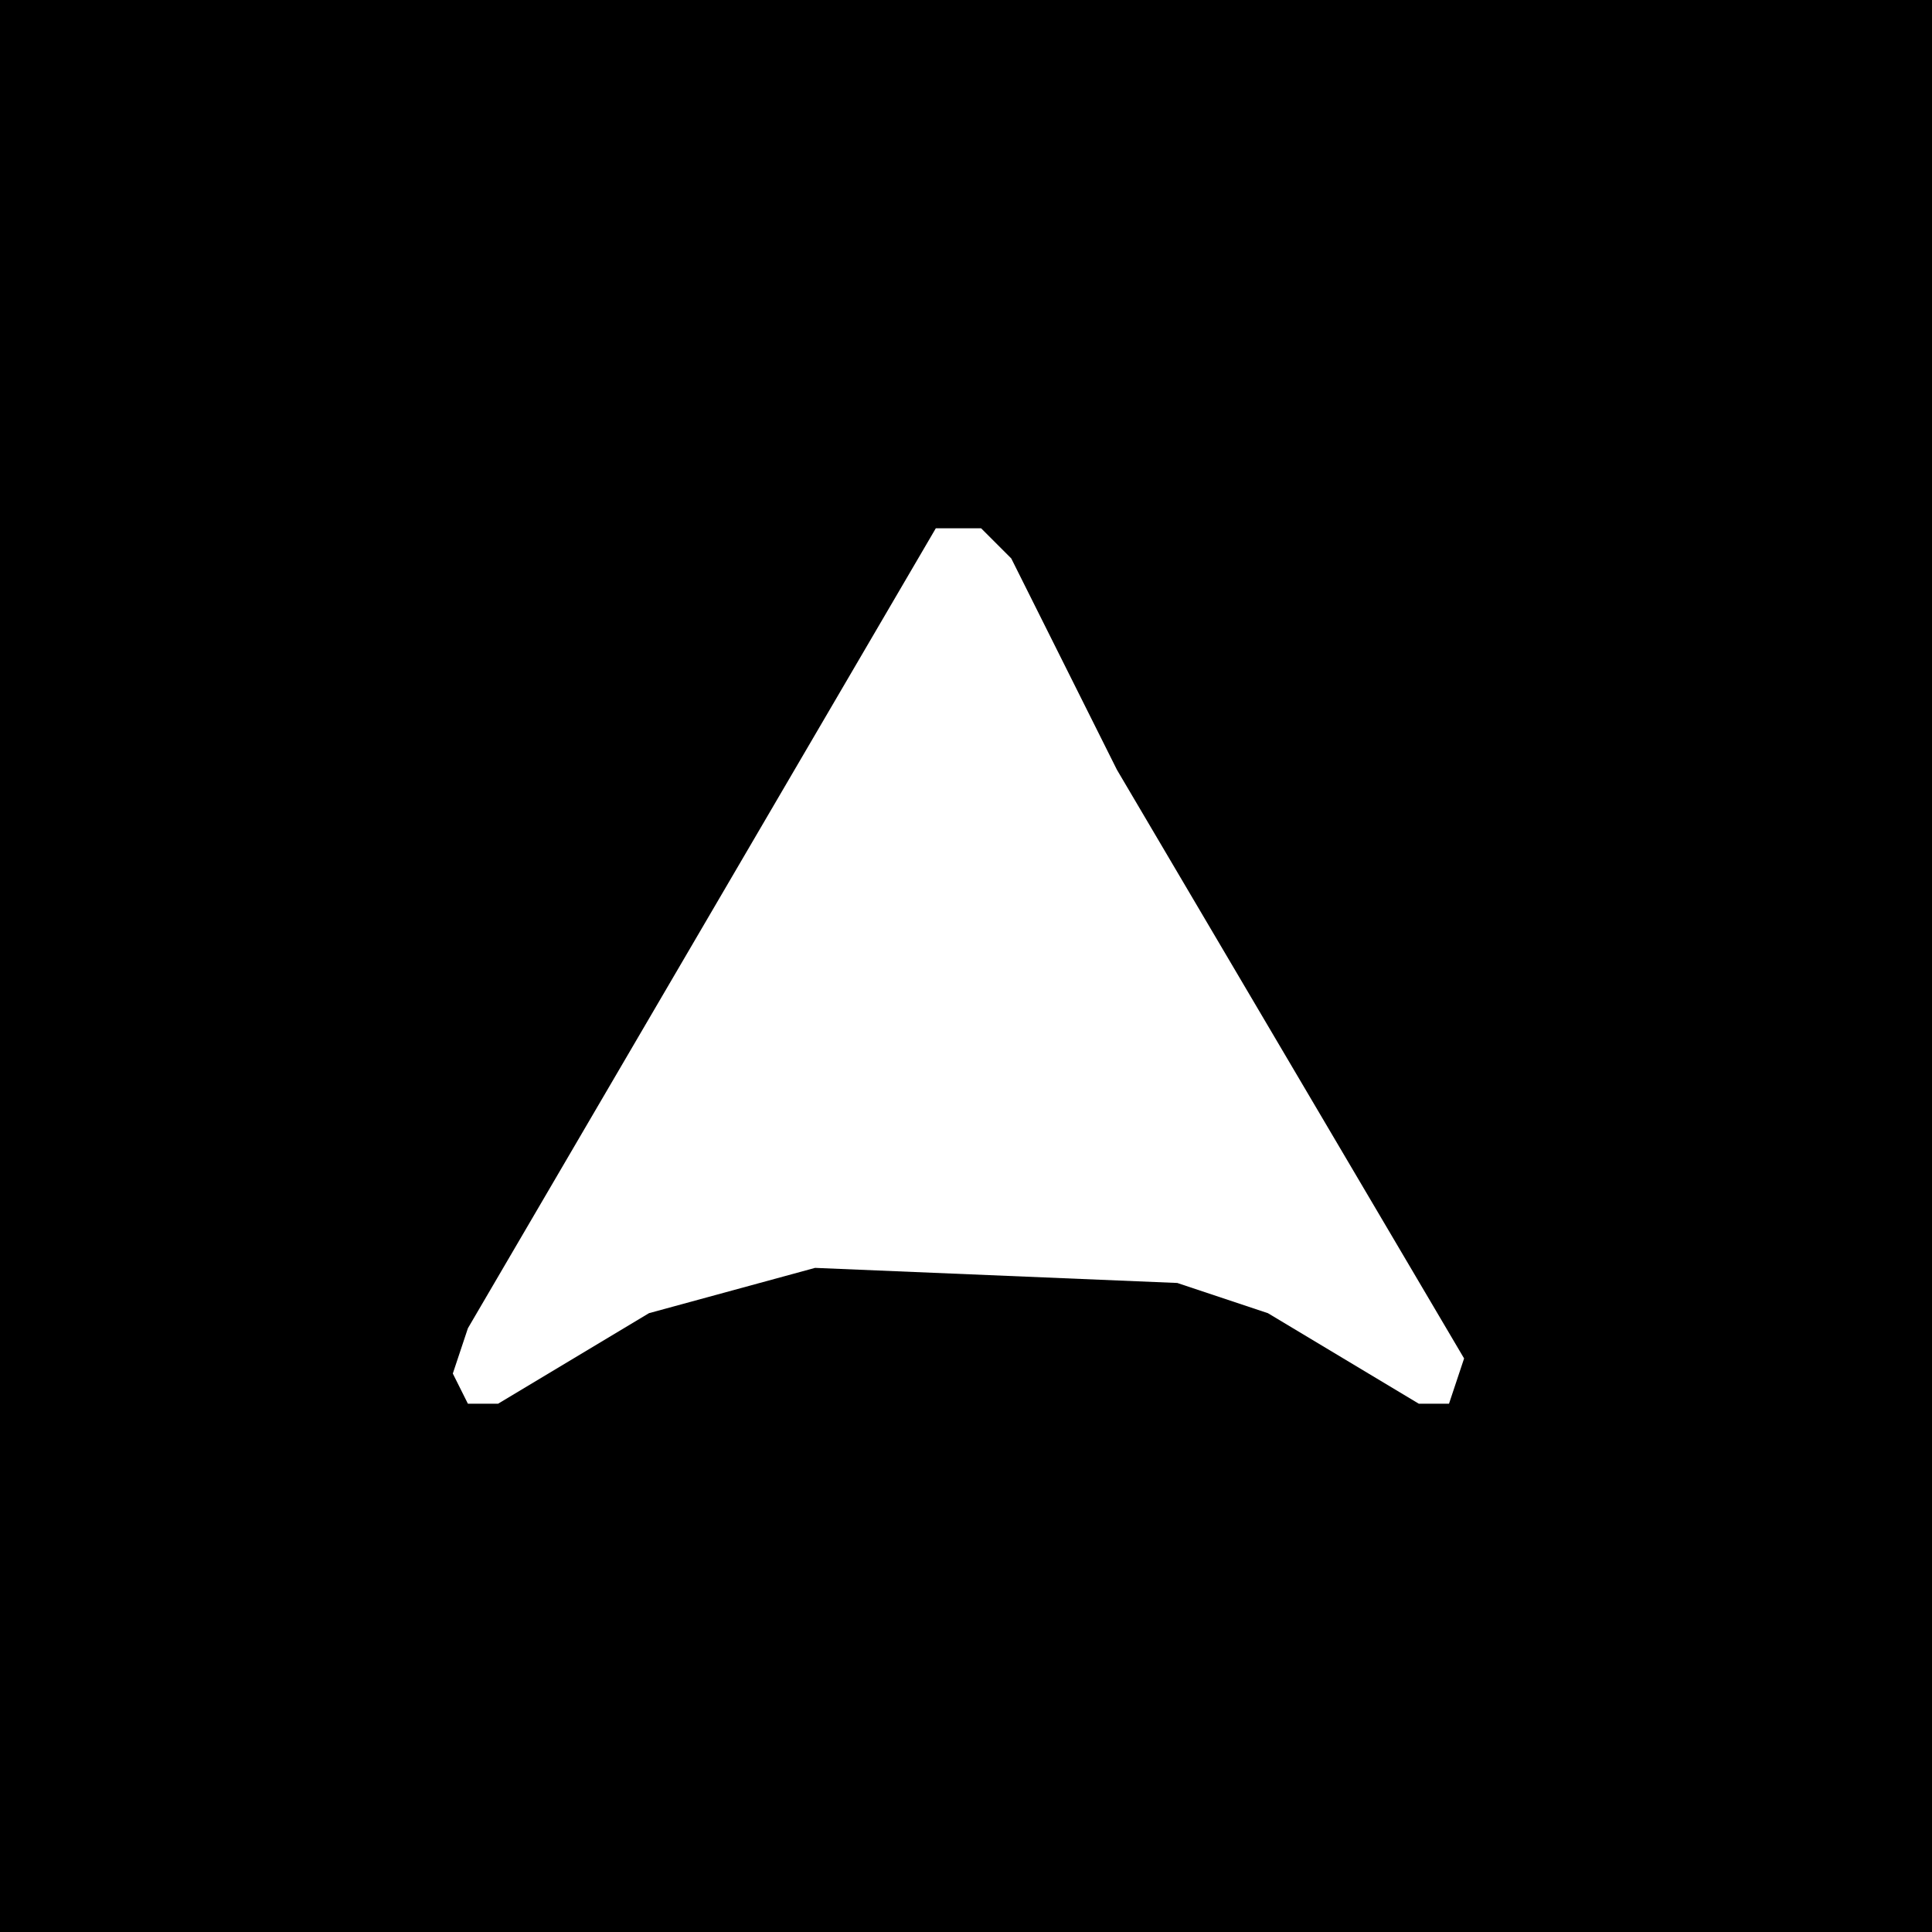
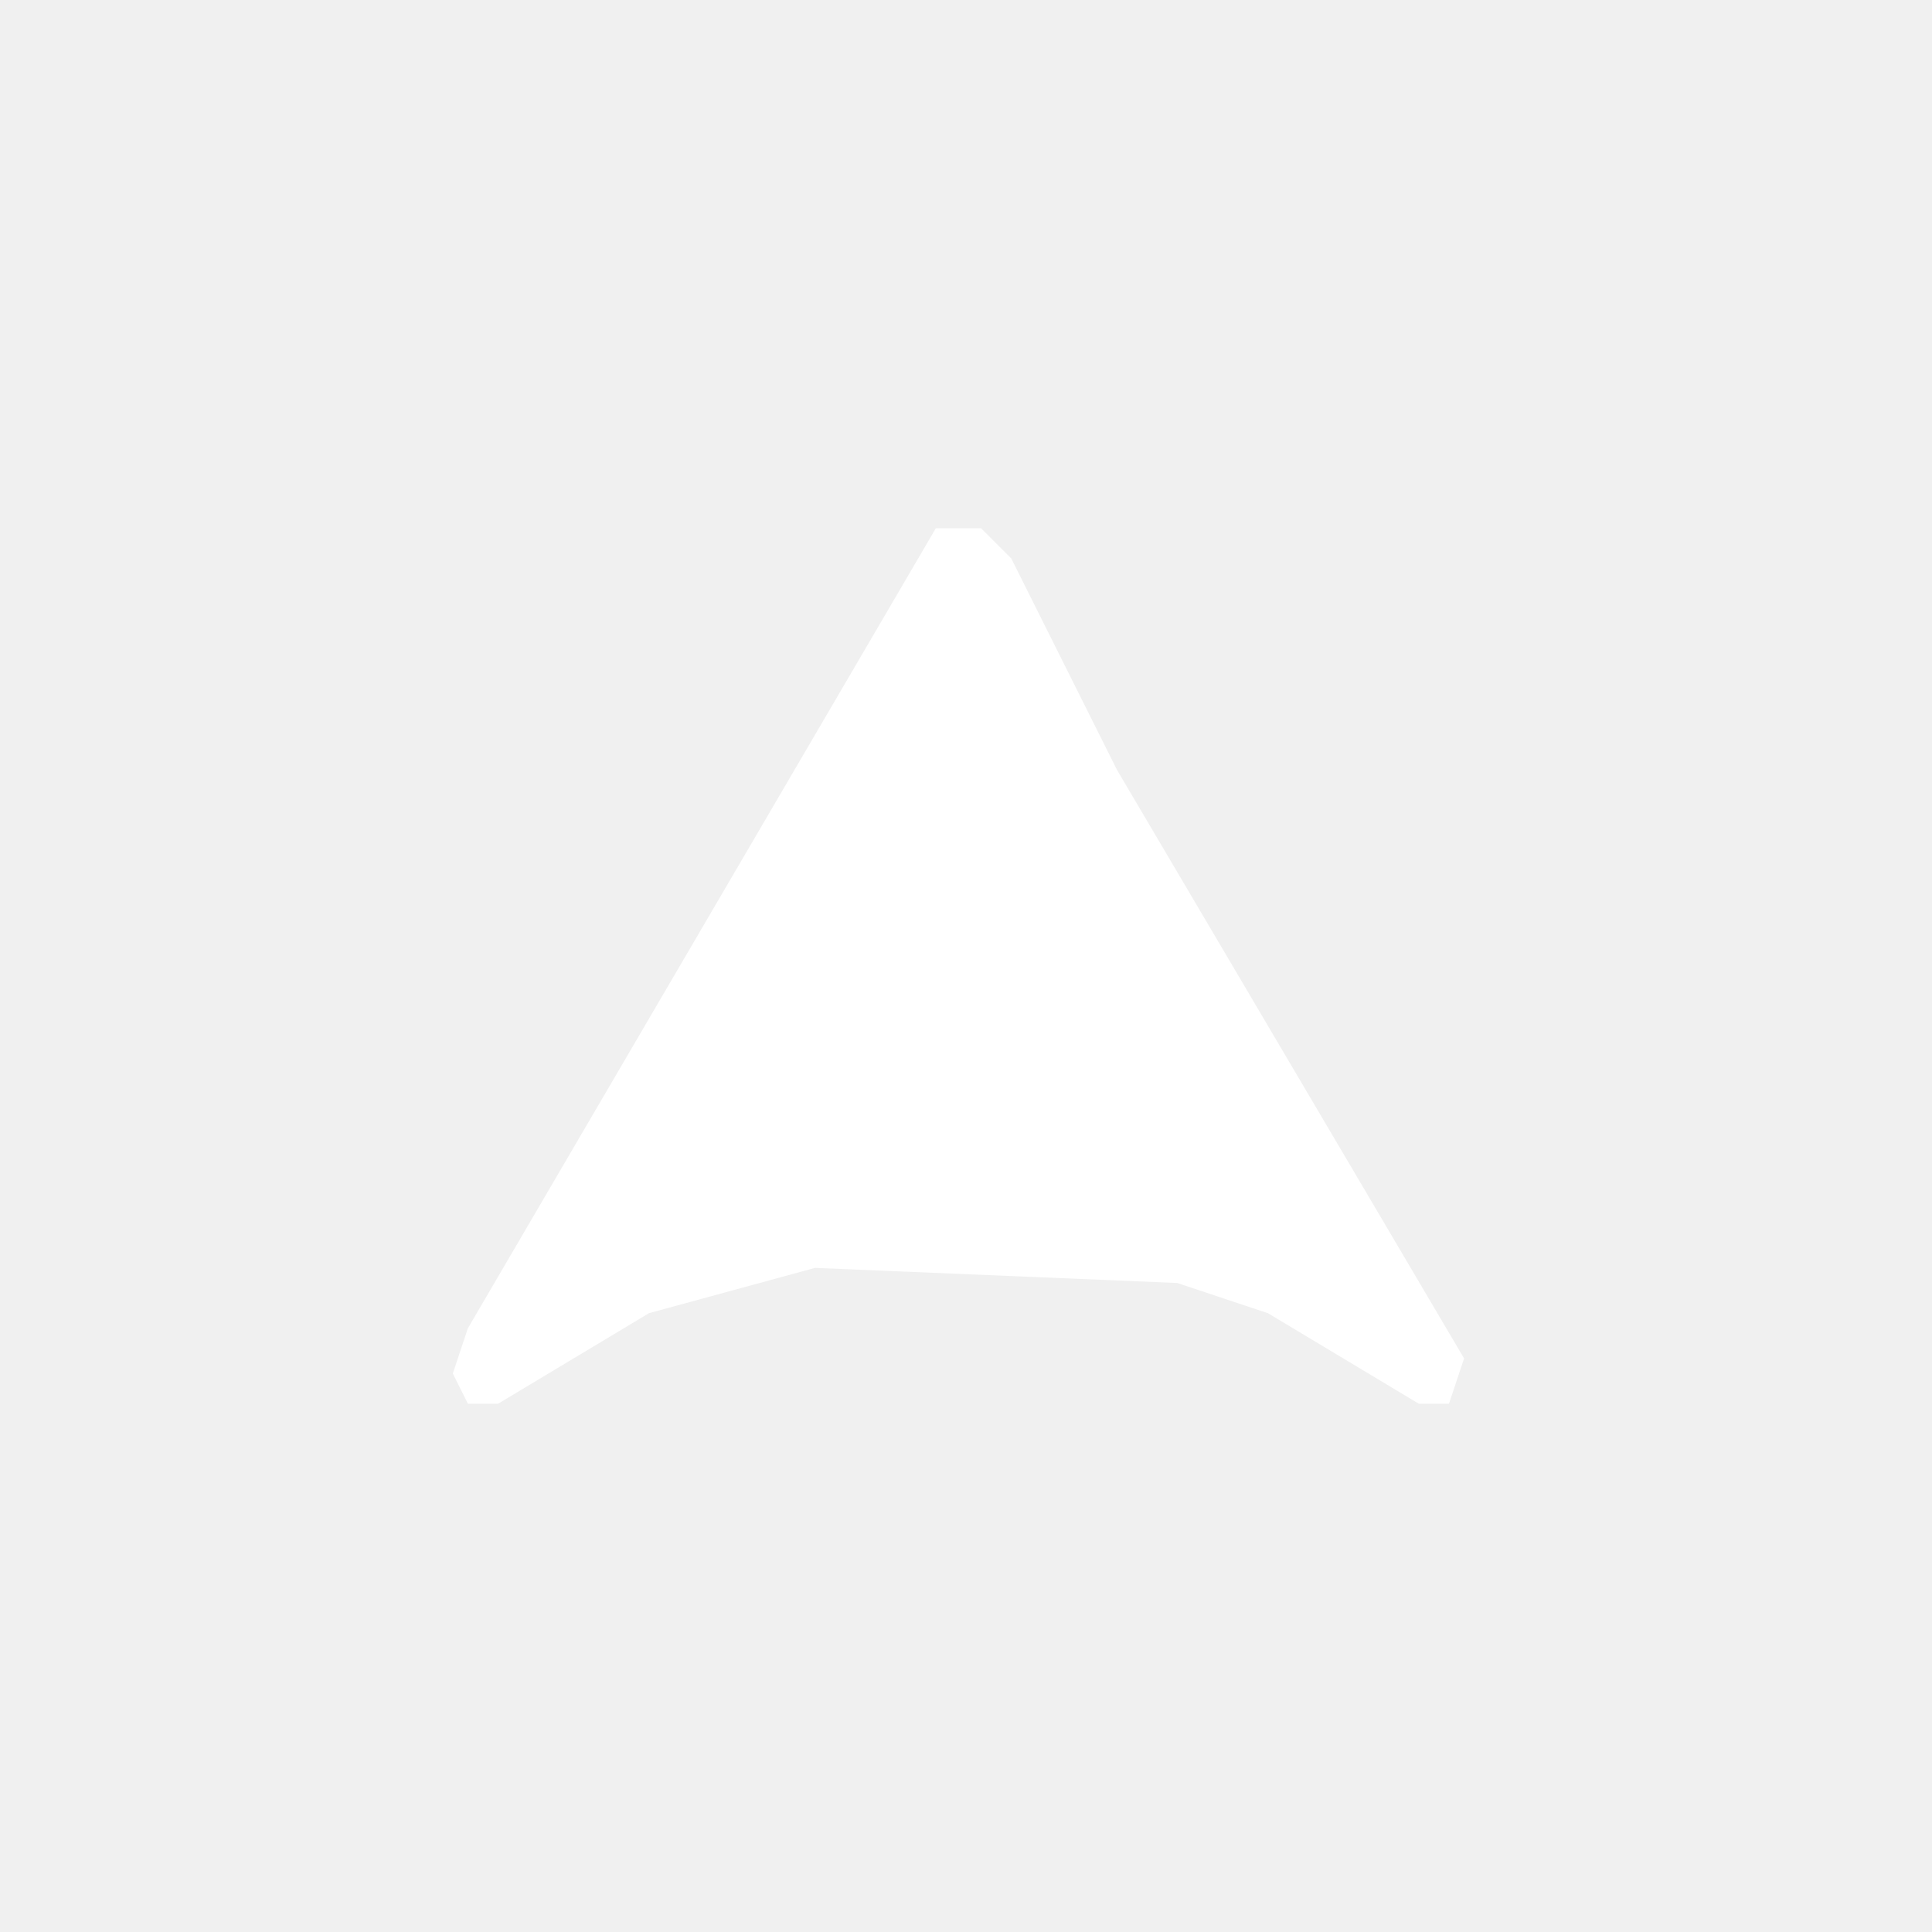
<svg xmlns="http://www.w3.org/2000/svg" width="128" height="128" viewBox="0 0 128 128" shape-rendering="geometricPrecision">
-   <rect width="128" height="128" fill="#000" />
  <path d="M 62 35 L 31 88 L 30 91 L 31 93 L 33 93 L 43 87 L 54 84 L 78 85 L 84 87 L 94 93 L 96 93 L 97 90 L 74 51 L 67 37 L 65 35 Z" fill="#fff" fill-rule="evenodd" />
</svg>
